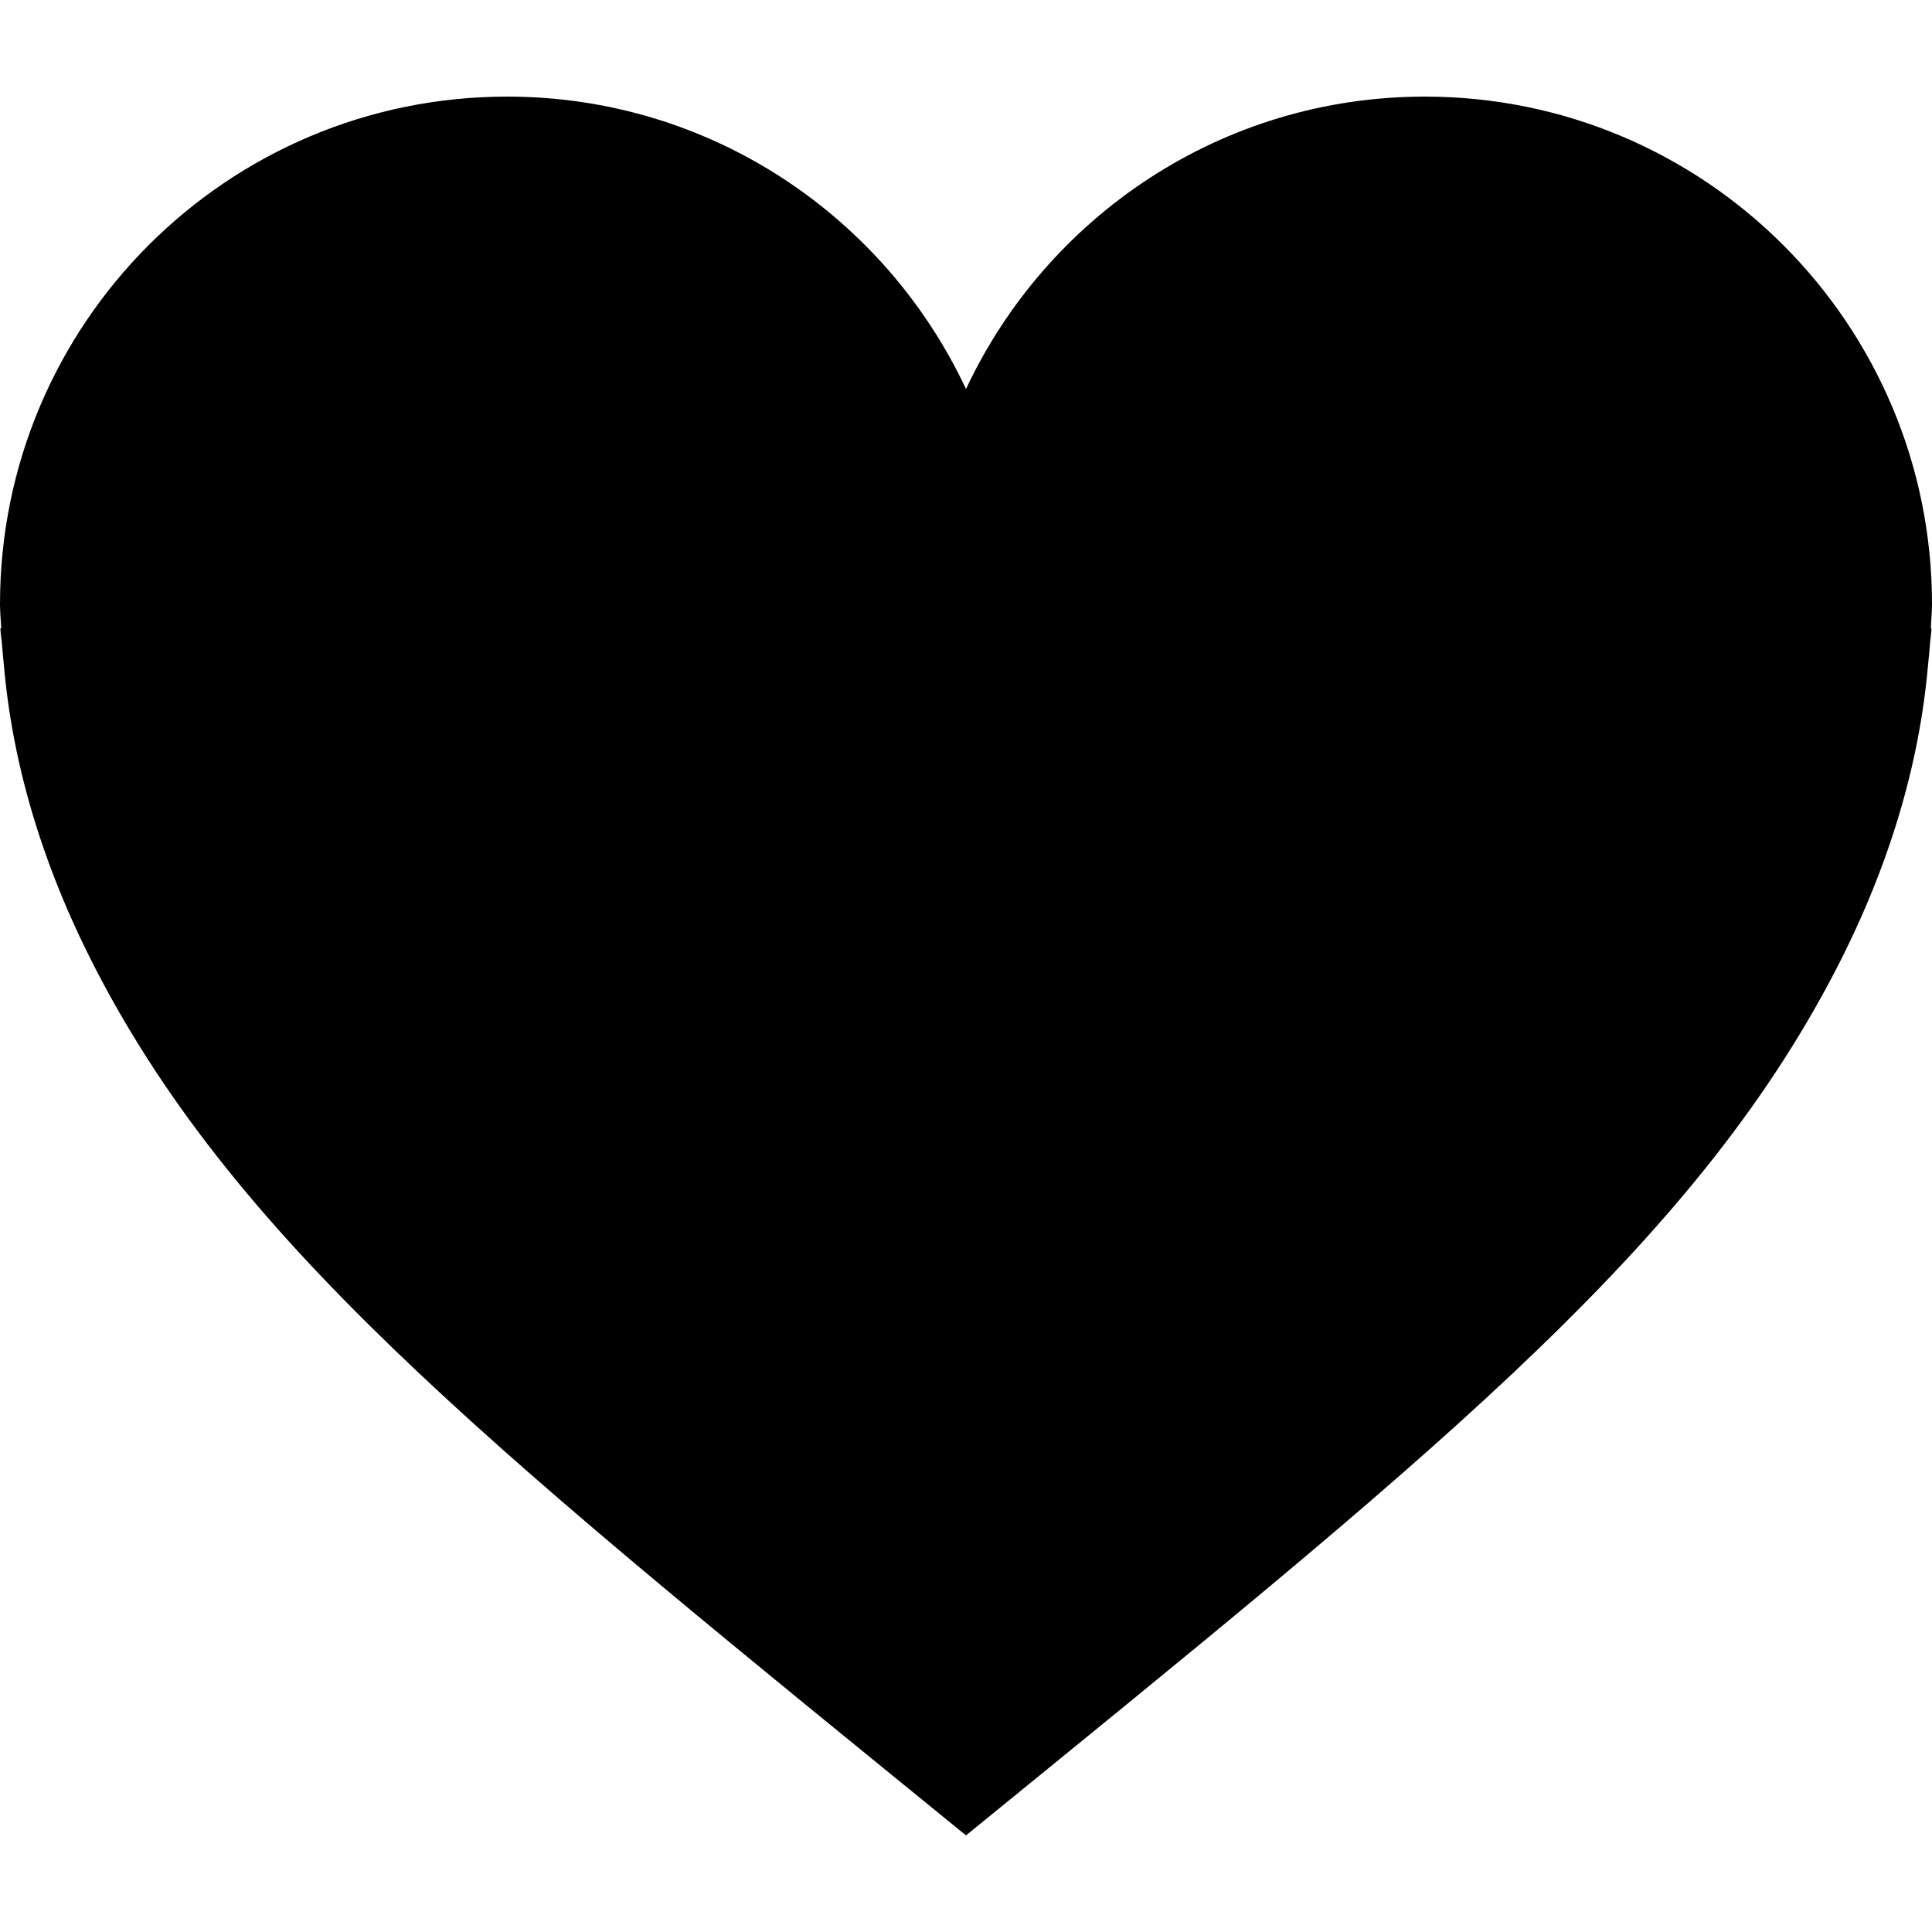
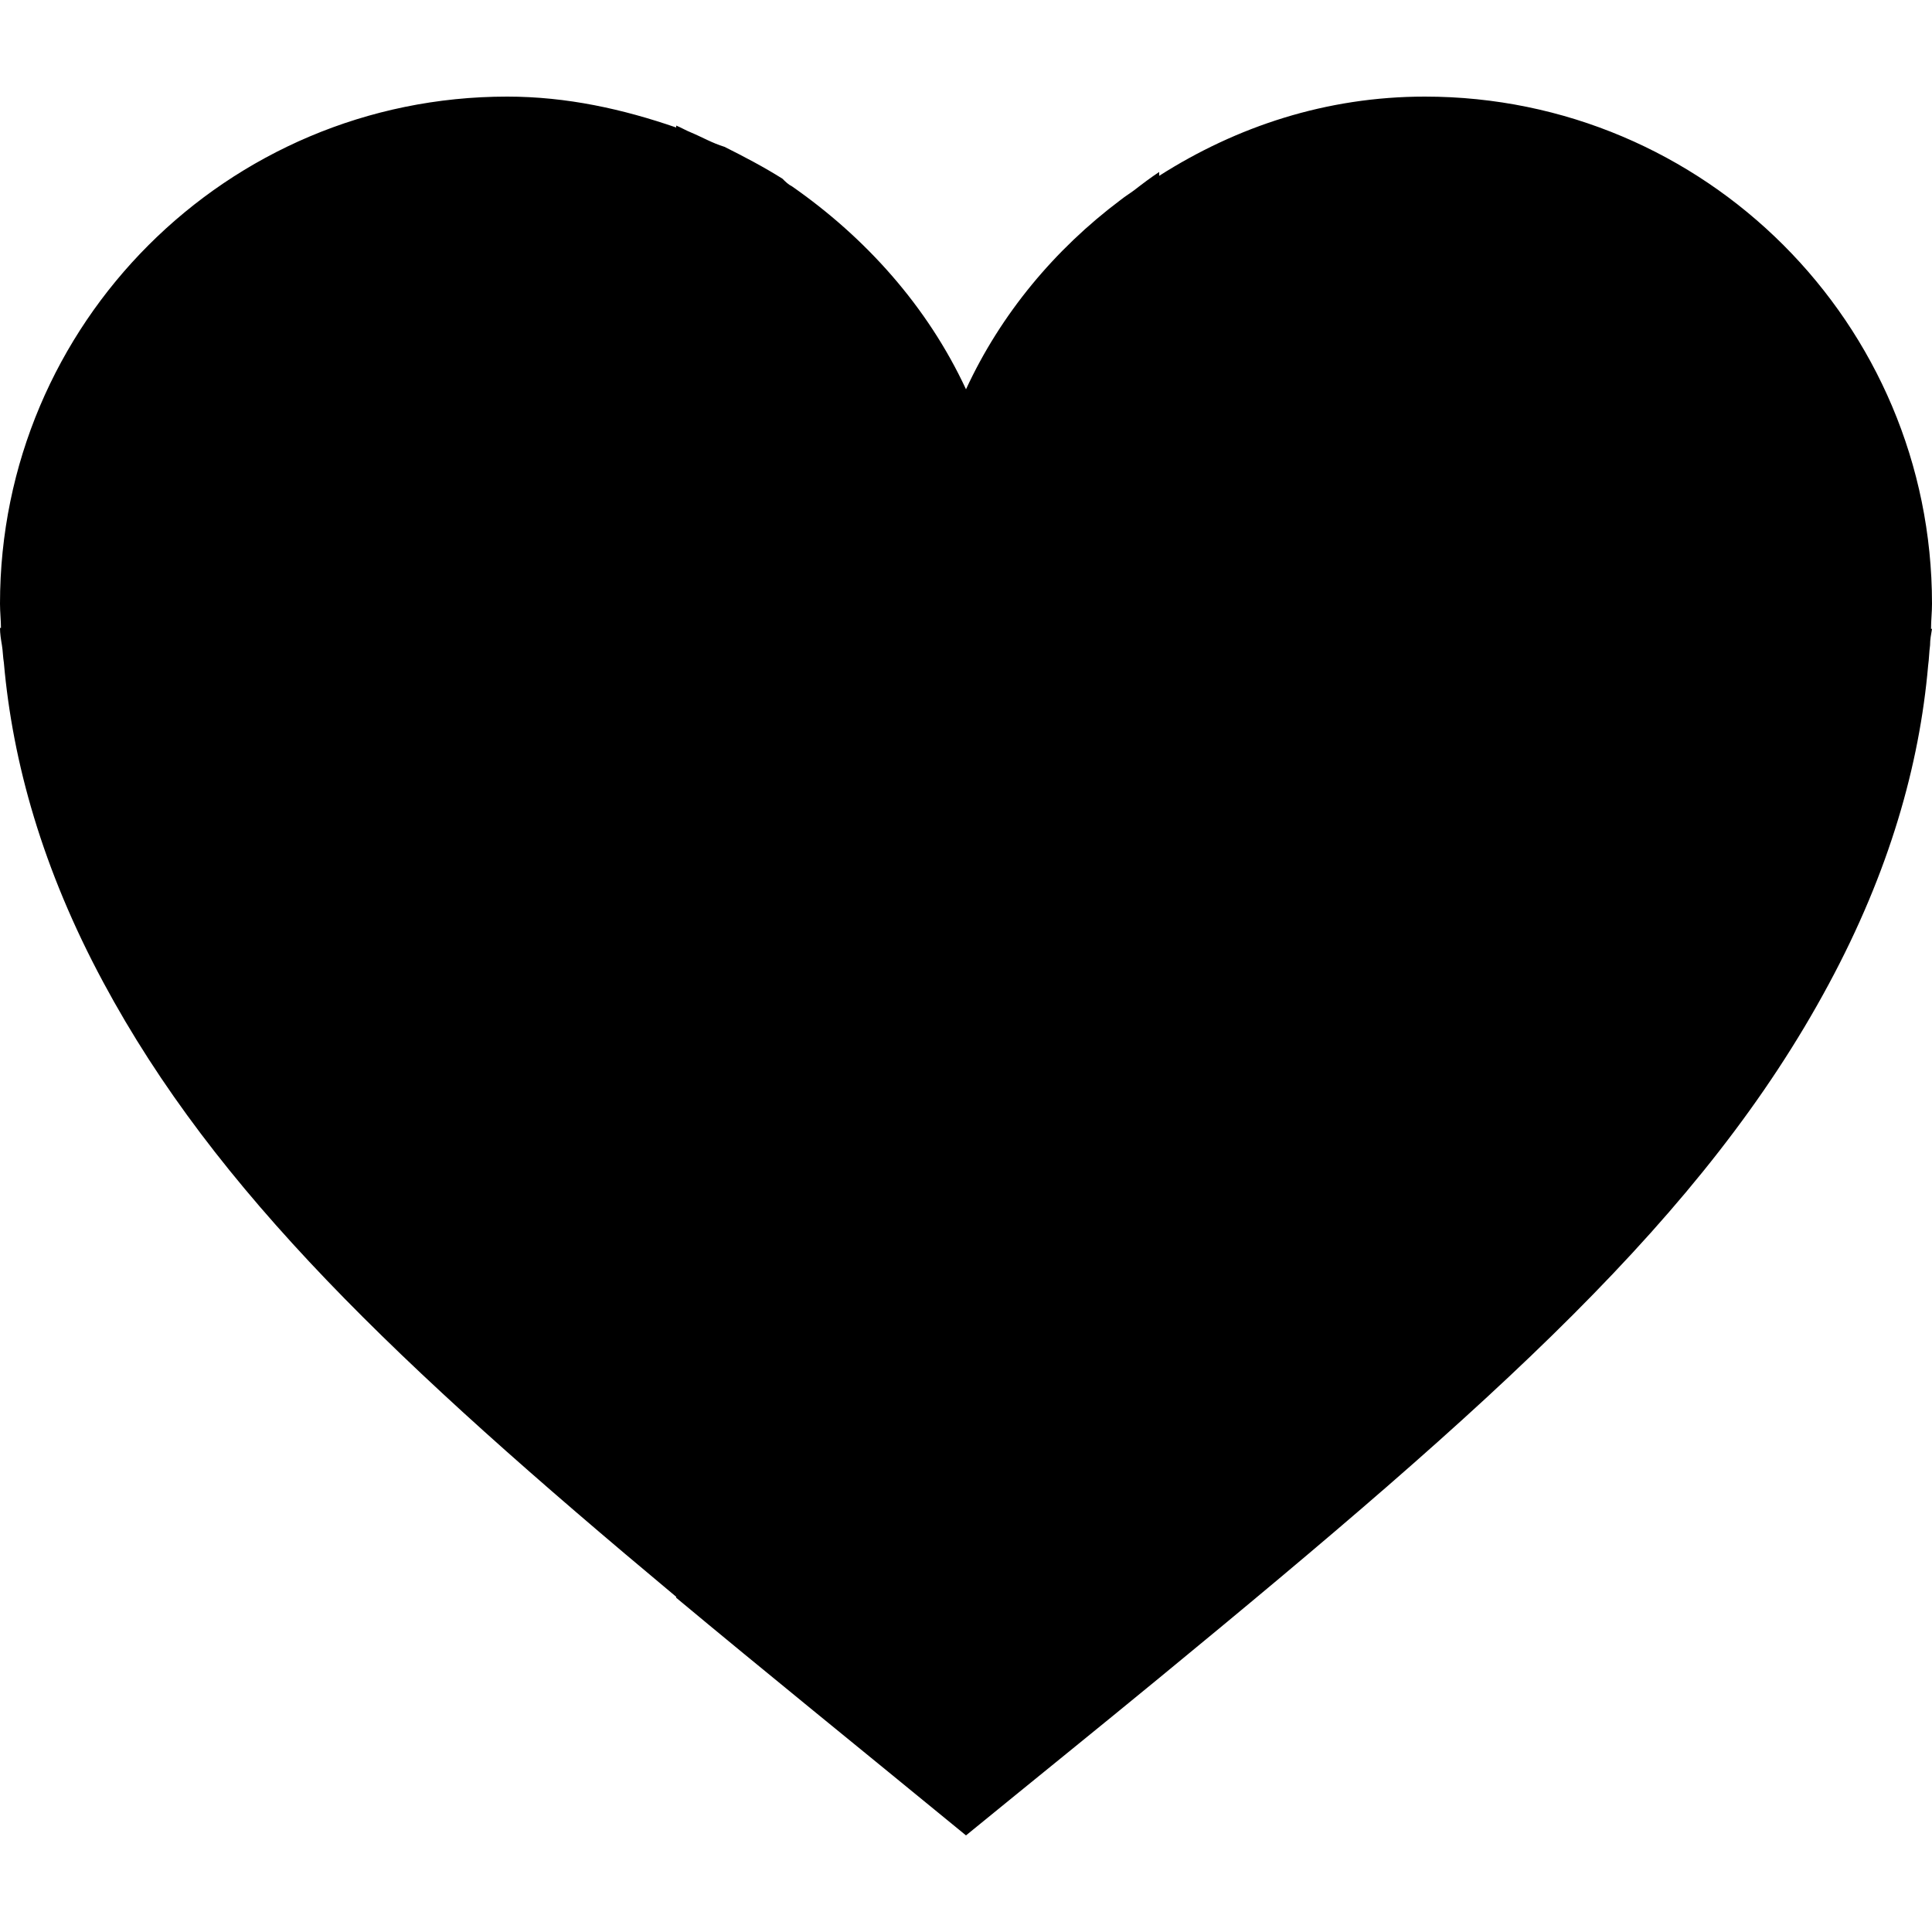
- <svg xmlns="http://www.w3.org/2000/svg" width="20px" height="20px" viewBox="0 0 20 20" version="1.1">
-   <defs />
-   <g id="Artboard" stroke="none" stroke-width="1" fill="none" fill-rule="evenodd">
-     <path d="M20,6.254 C20,3.353 17.649,1 14.75,1 C12.647,1 10.838,2.24 10,4.027 C9.162,2.24 7.353,1 5.25,1 C2.35,1 0,3.352 0,6.254 C0,6.339 0.009,6.421 0.013,6.505 L0.004,6.505 C0.006,6.564 0.018,6.628 0.022,6.688 C0.027,6.749 0.032,6.81 0.039,6.871 C0.126,7.9 0.441,9.011 1.069,10.181 C2.591,13.022 5.291,15.163 10,19 C14.709,15.163 17.408,13.021 18.93,10.181 C19.556,9.015 19.87,7.908 19.959,6.883 C19.967,6.813 19.973,6.743 19.979,6.672 C19.982,6.617 19.993,6.559 19.995,6.505 L19.988,6.505 C19.991,6.421 20,6.339 20,6.254 Z" id="Shape" fill="#000000" fill-rule="nonzero" />
+ <svg xmlns="http://www.w3.org/2000/svg" version="1.1" id="Shape_1_1_" x="0px" y="0px" viewBox="0 0 20 20" enable-background="new 0 0 20 20" xml:space="preserve">
+   <g id="Shape_1">
+     <g>
+       <path fill-rule="evenodd" clip-rule="evenodd" d="M20,6.25C20,3.35,17.65,1,14.75,1C13.73,1,12.8,1.31,12,1.82V1.78    c-0.09,0.06-0.17,0.12-0.26,0.19C11.7,2,11.65,2.03,11.6,2.07c-0.68,0.51-1.24,1.18-1.6,1.96C9.6,3.17,8.96,2.46,8.2,1.93    c-0.04-0.02-0.07-0.05-0.1-0.08c-0.19-0.12-0.4-0.23-0.6-0.33C7.37,1.48,7.27,1.42,7.15,1.37C7.1,1.35,7.05,1.32,7,1.3v0.02    C6.45,1.13,5.87,1,5.25,1C2.35,1,0,3.35,0,6.25C0,6.34,0.01,6.42,0.01,6.5H0c0,0.06,0.01,0.12,0.02,0.18S0.03,6.8,0.04,6.86    C0.13,7.89,0.44,9,1.07,10.17C2.23,12.33,4.1,14.11,7,16.53v0.01c0.9,0.75,1.89,1.55,3,2.46c0.71-0.58,1.38-1.12,2-1.63v0    c3.48-2.86,5.64-4.78,6.93-7.18c0.63-1.17,0.94-2.27,1.03-3.3c0.01-0.07,0.01-0.14,0.02-0.21c0-0.06,0.01-0.11,0.02-0.17h-0.01    C19.99,6.42,20,6.34,20,6.25z" />
+     </g>
  </g>
</svg>
